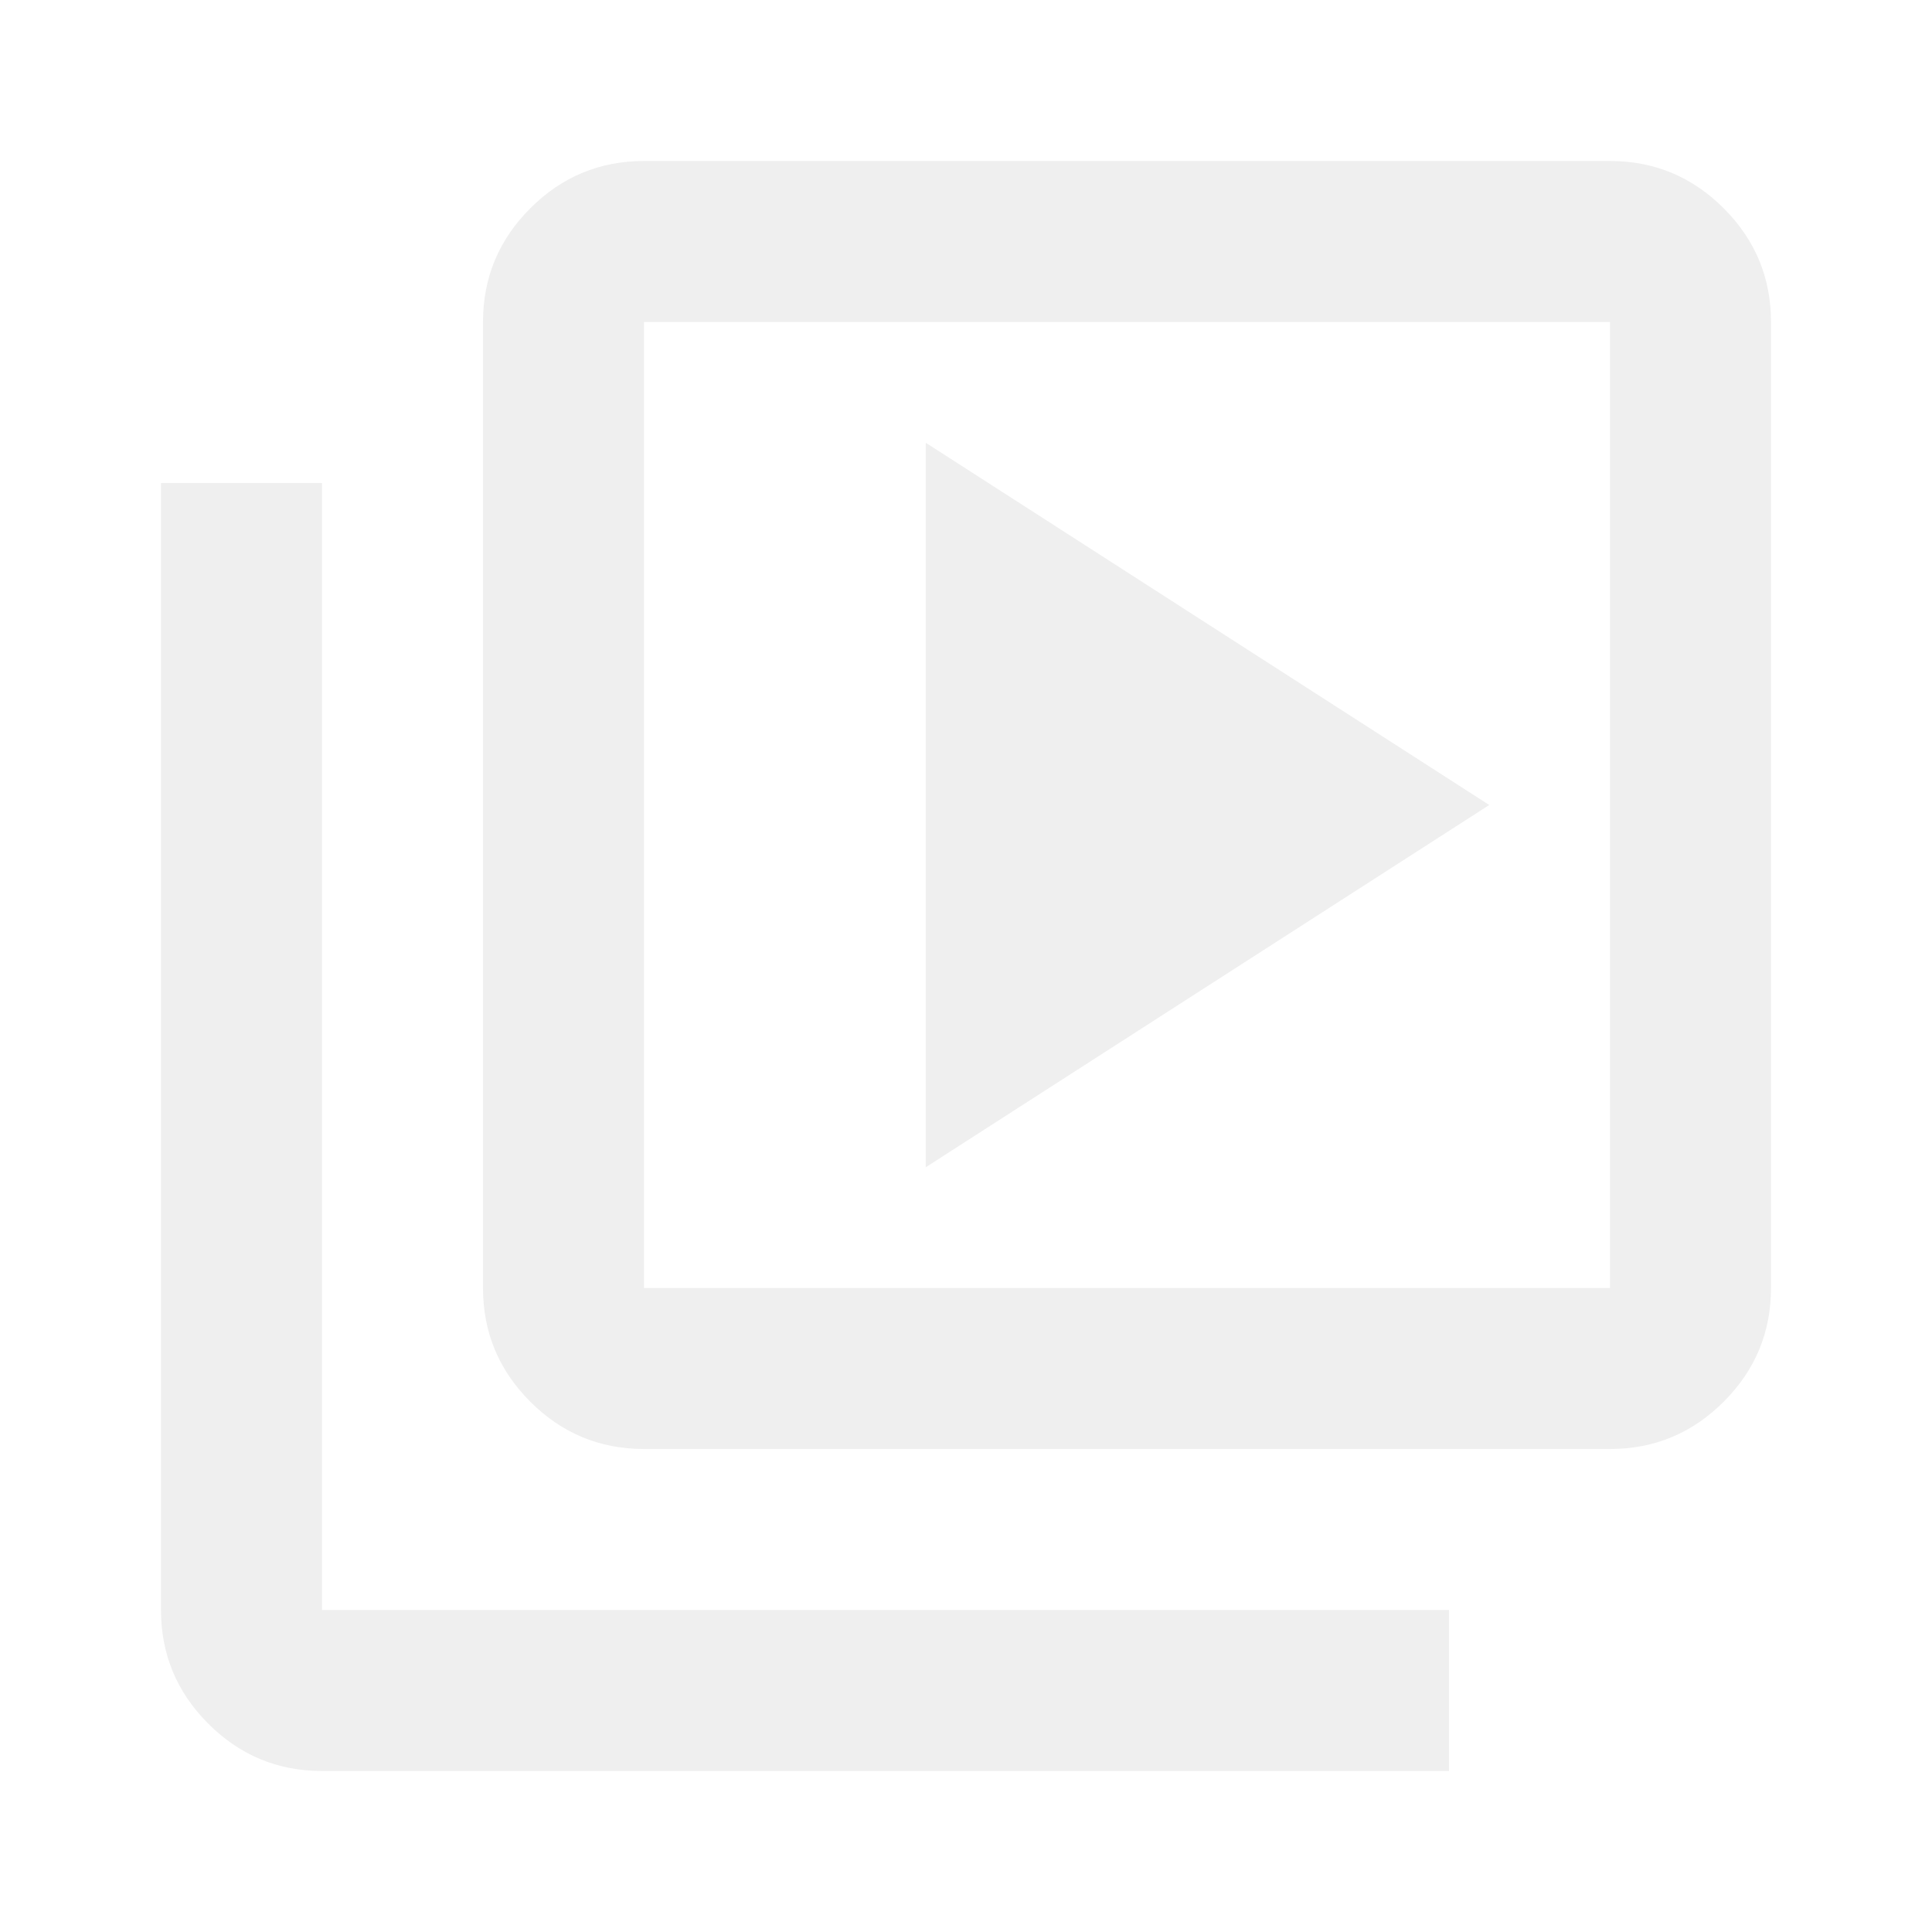
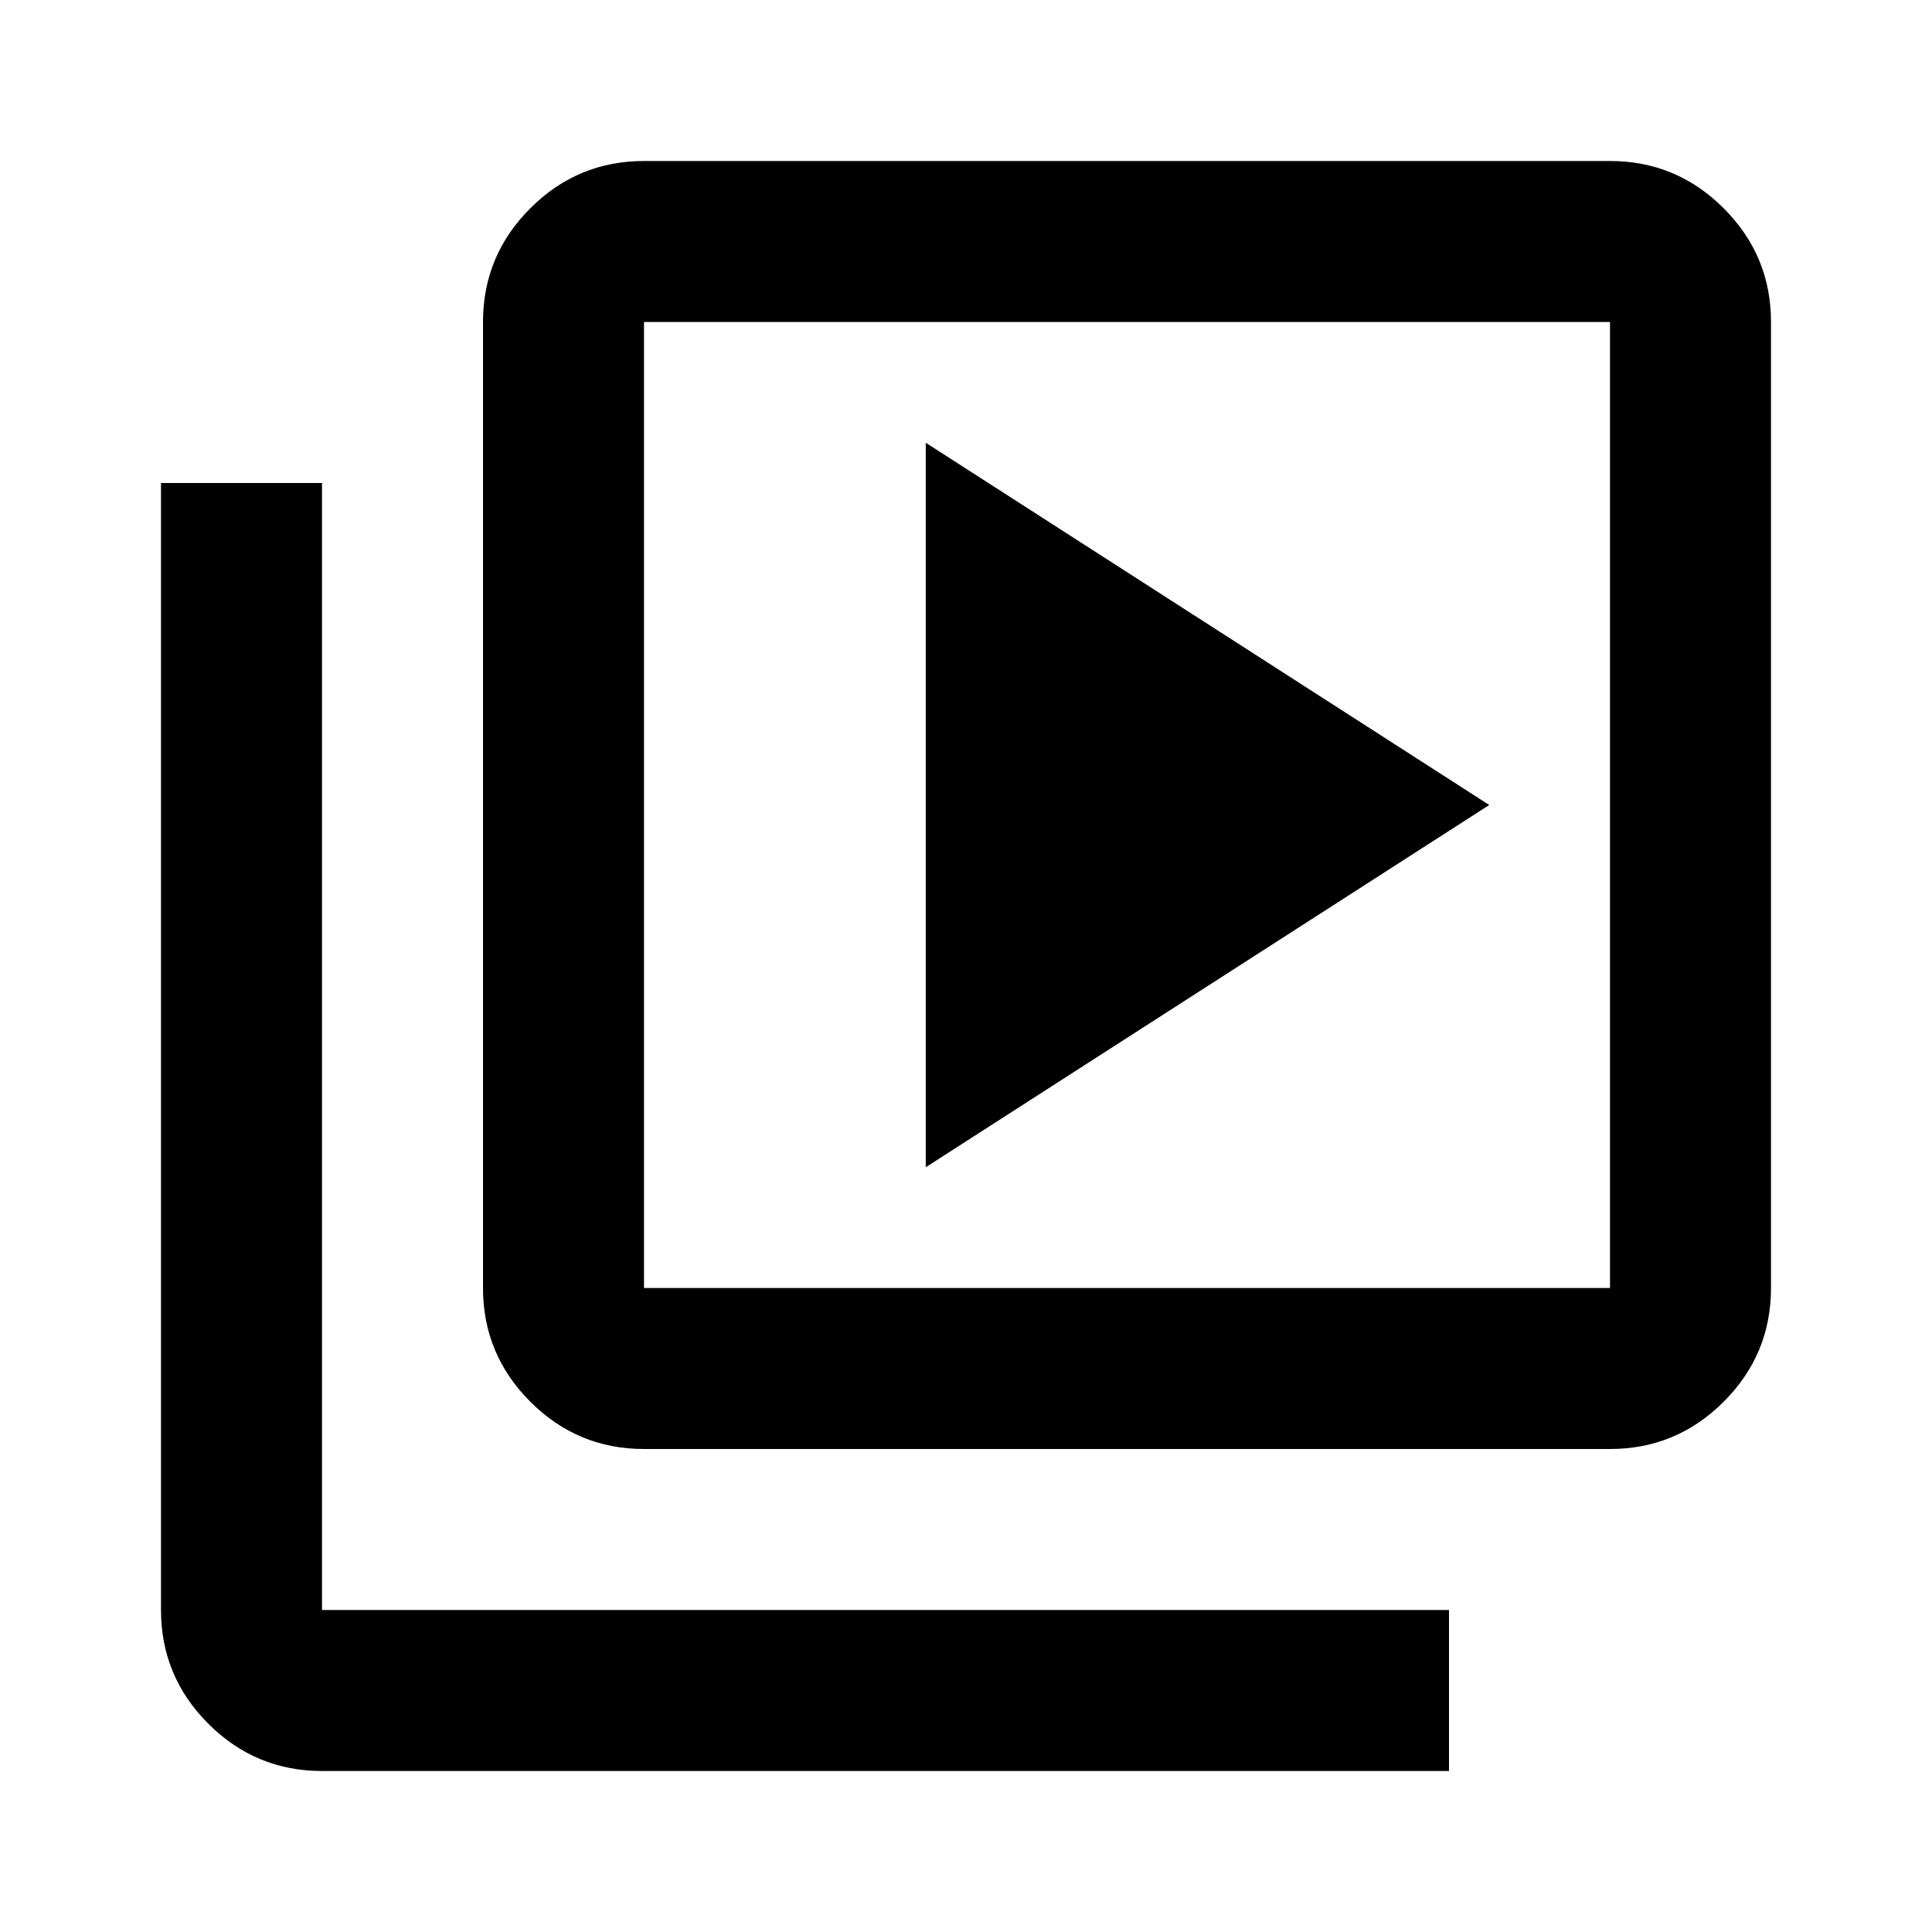
- <svg xmlns="http://www.w3.org/2000/svg" height="24px" viewBox="0 -960 960 960" width="24px" fill="#EFEFEF">
+ <svg xmlns="http://www.w3.org/2000/svg" height="24px" viewBox="0 -960 960 960" width="24px">
  <path d="m460-380 280-180-280-180v360ZM320-240q-33 0-56.5-23.5T240-320v-480q0-33 23.5-56.5T320-880h480q33 0 56.5 23.5T880-800v480q0 33-23.5 56.5T800-240H320Zm0-80h480v-480H320v480ZM160-80q-33 0-56.5-23.5T80-160v-560h80v560h560v80H160Zm160-720v480-480Z" />
</svg>
